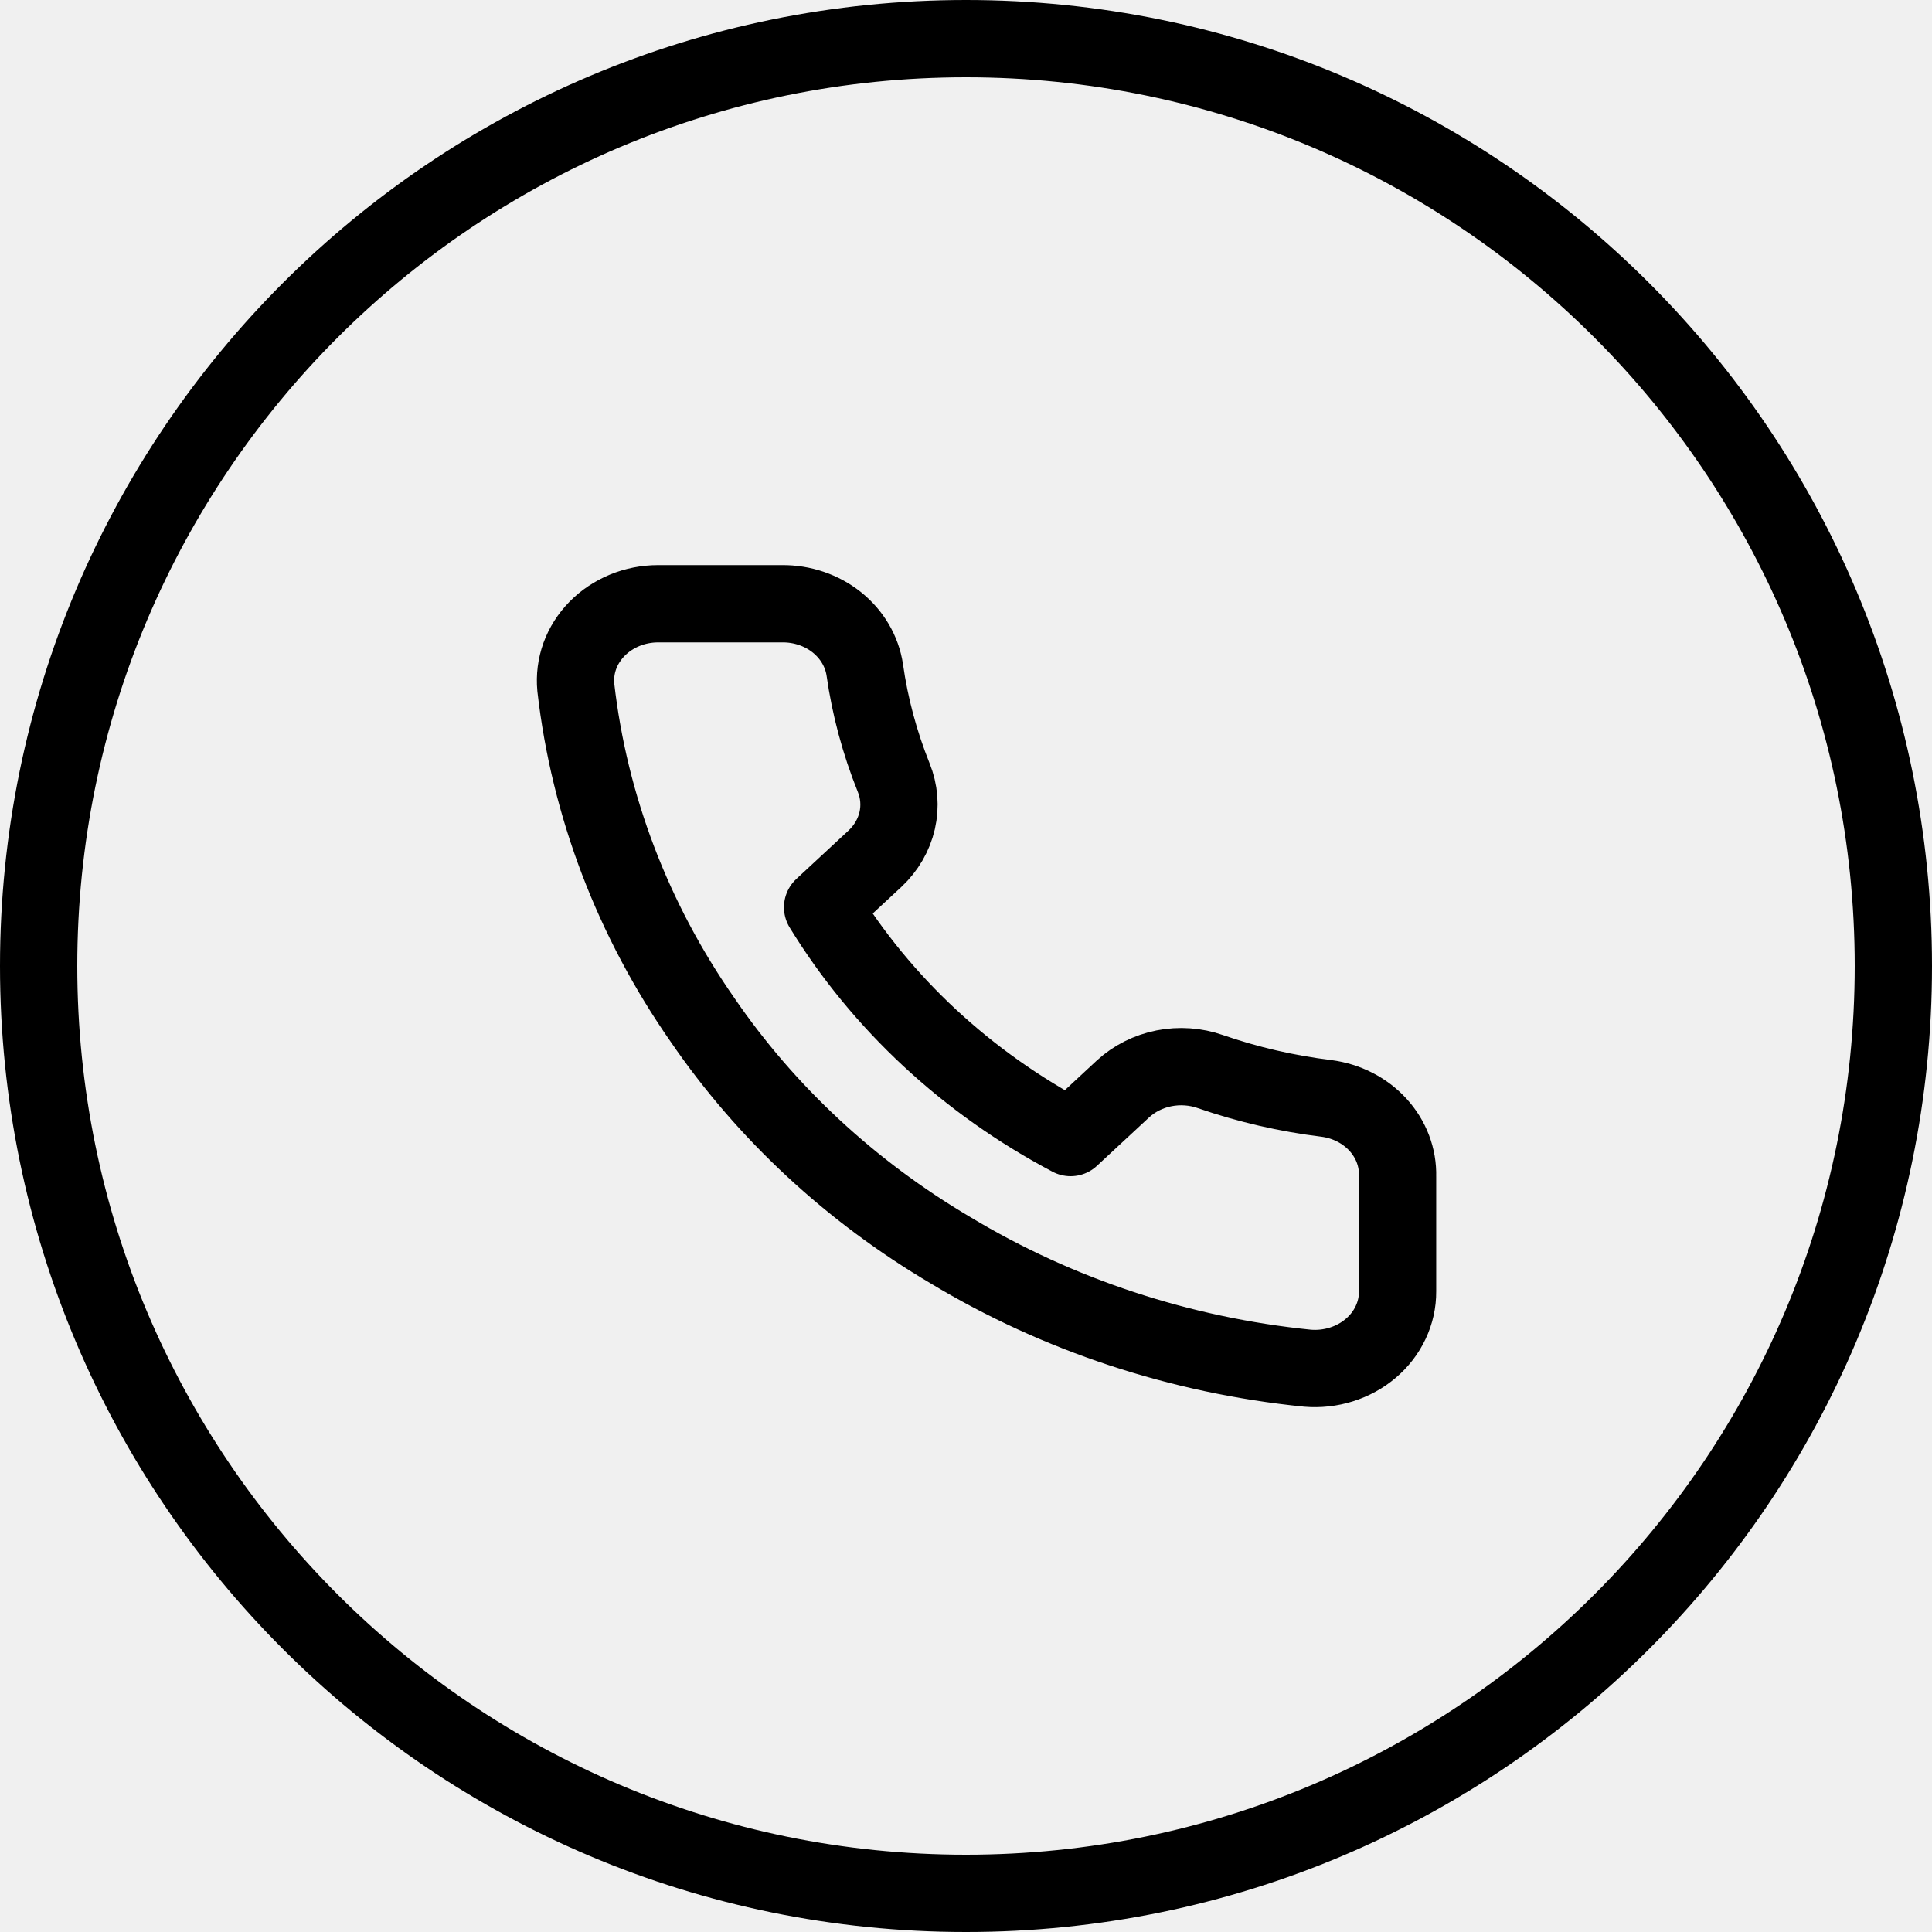
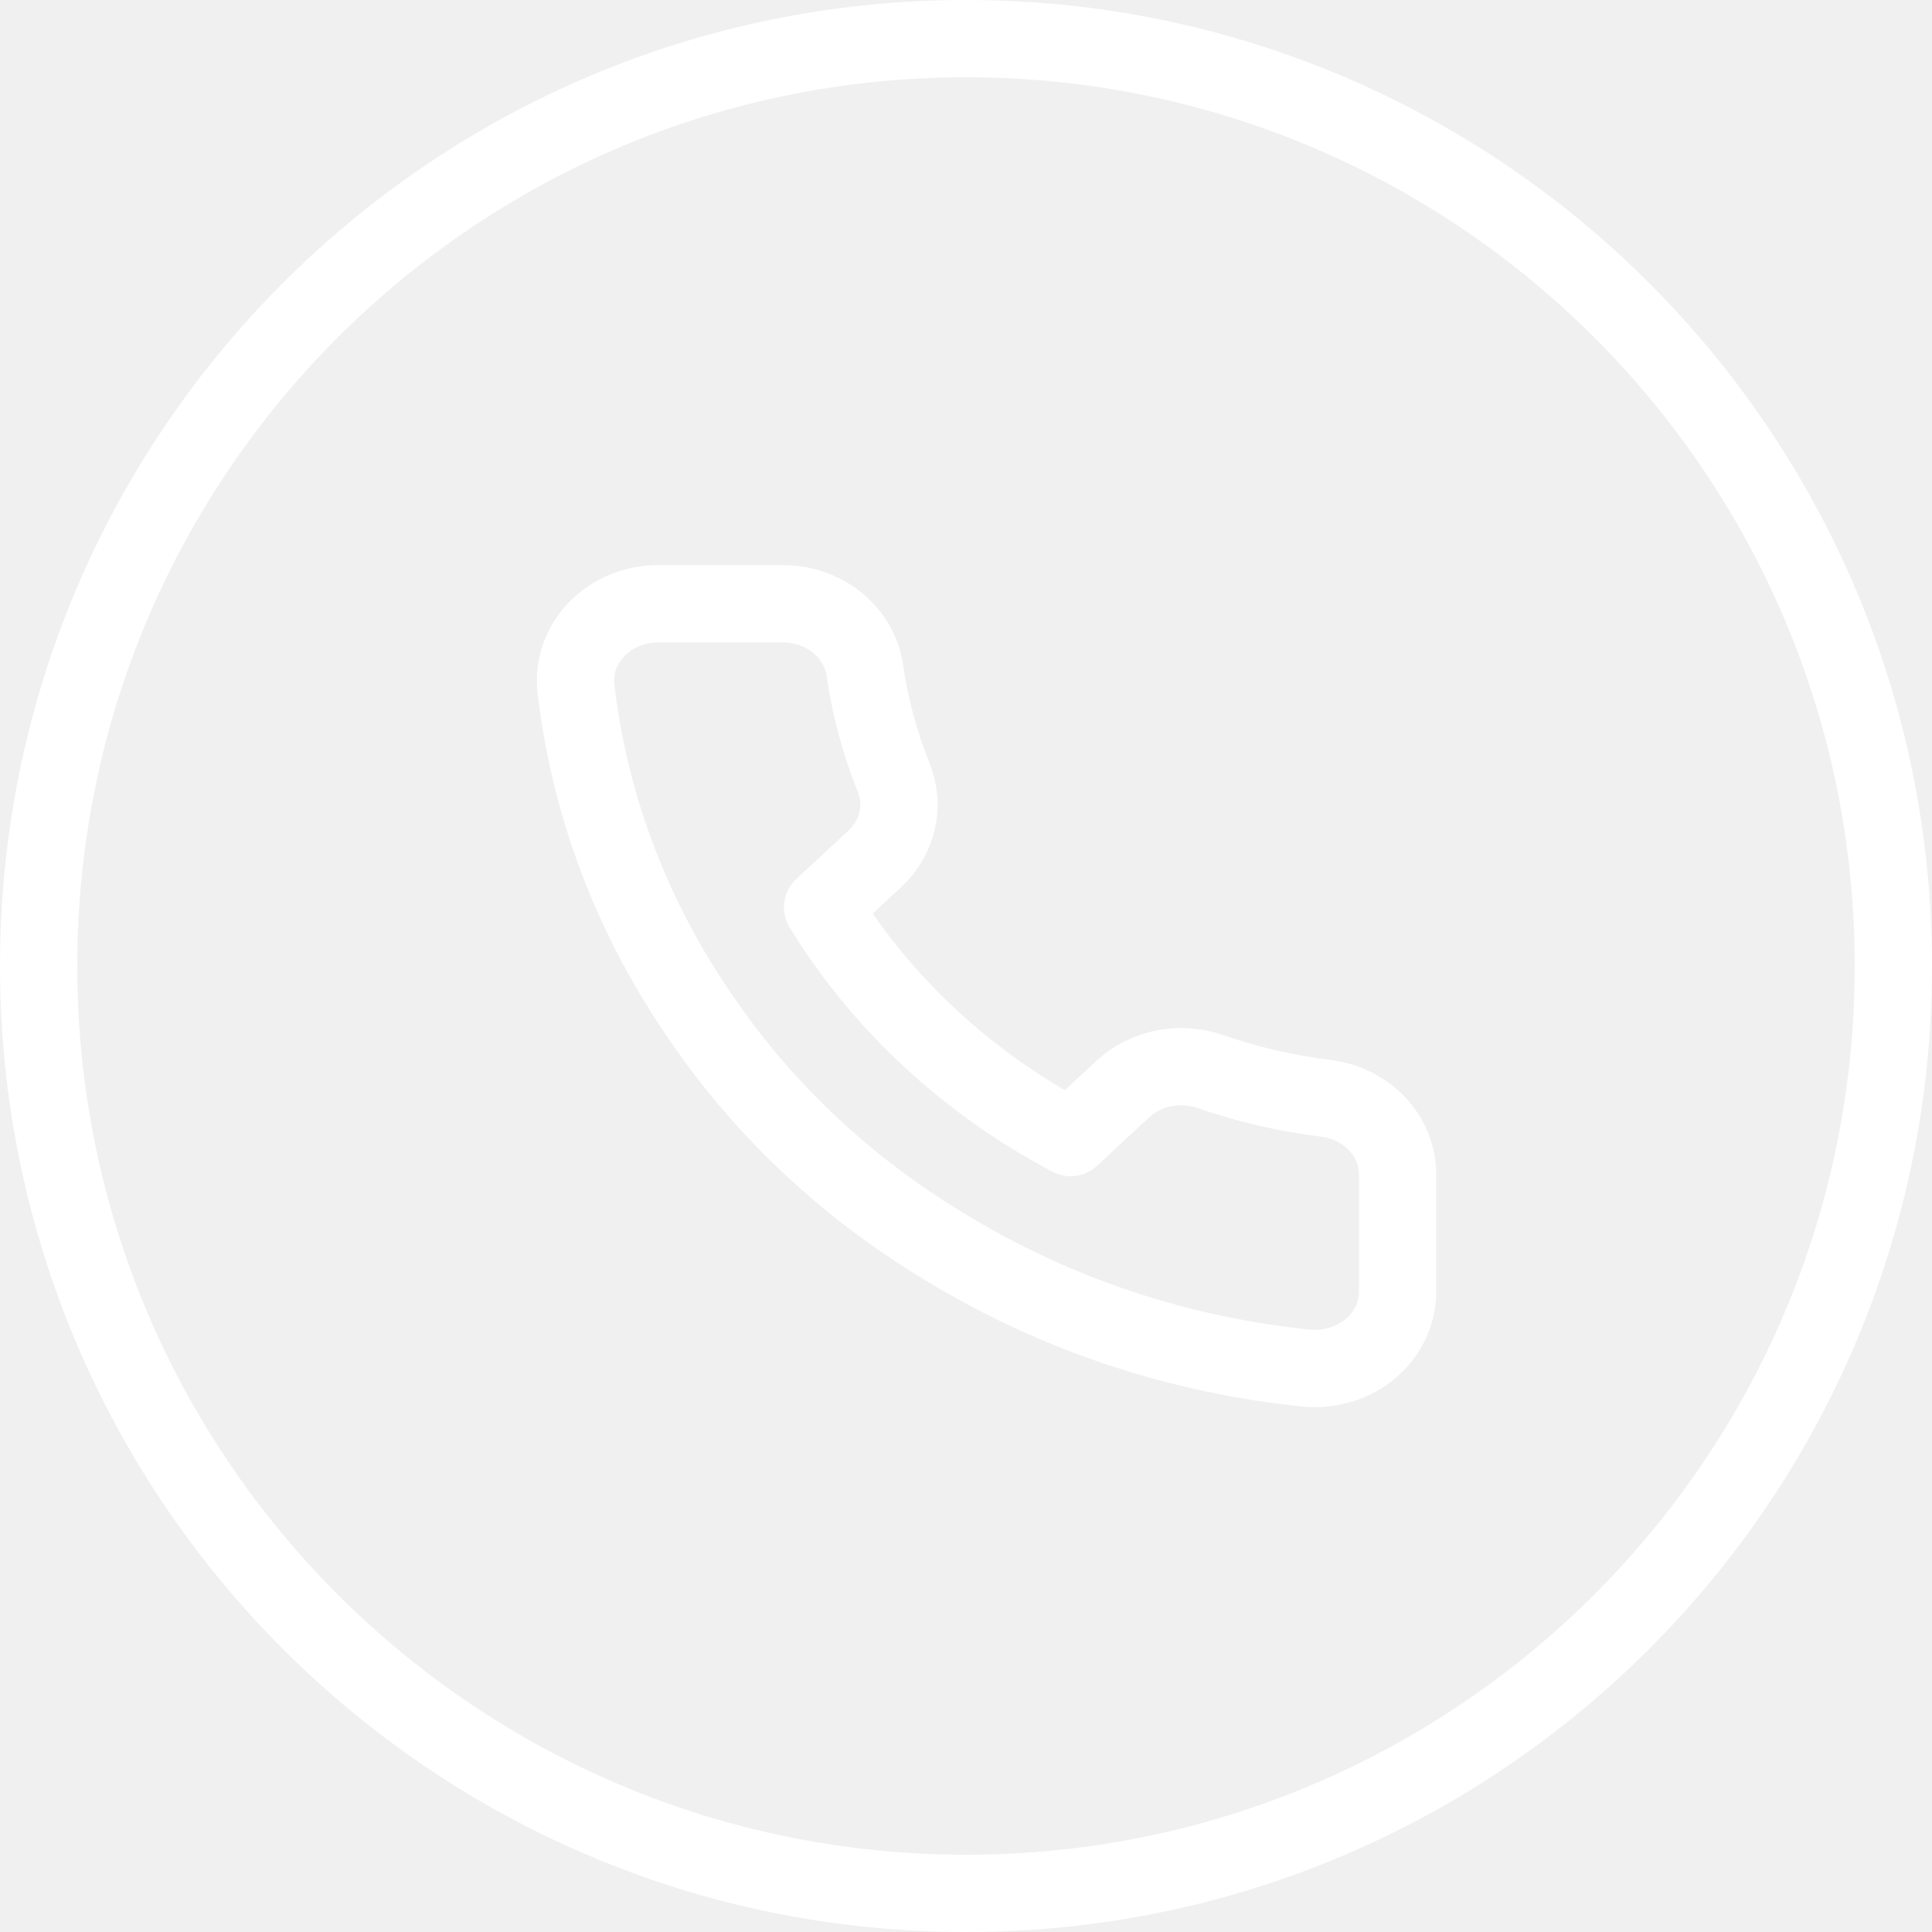
<svg xmlns="http://www.w3.org/2000/svg" width="50" height="50" viewBox="0 0 50 50" fill="none">
-   <circle cx="25" cy="25" r="24" stroke="black" stroke-width="2" />
-   <path d="M36.169 30.443V33.422C36.171 33.699 36.11 33.973 35.99 34.226C35.871 34.48 35.696 34.707 35.476 34.894C35.257 35.081 34.998 35.223 34.715 35.312C34.433 35.401 34.134 35.434 33.837 35.409C30.546 35.077 27.383 34.032 24.605 32.36C22.02 30.835 19.829 28.8 18.186 26.401C16.378 23.81 15.253 20.86 14.902 17.79C14.876 17.515 14.911 17.239 15.005 16.977C15.1 16.716 15.253 16.476 15.453 16.272C15.653 16.069 15.897 15.906 16.169 15.794C16.44 15.683 16.734 15.625 17.031 15.625H20.24C20.76 15.62 21.263 15.791 21.657 16.105C22.05 16.42 22.307 16.856 22.38 17.333C22.515 18.287 22.767 19.223 23.129 20.124C23.273 20.48 23.304 20.866 23.219 21.237C23.133 21.609 22.935 21.95 22.648 22.22L21.289 23.481C22.812 25.967 25.029 28.026 27.707 29.44L29.066 28.178C29.357 27.912 29.724 27.727 30.124 27.648C30.524 27.569 30.941 27.598 31.323 27.732C32.294 28.068 33.302 28.301 34.33 28.427C34.849 28.495 35.324 28.738 35.663 29.11C36.002 29.481 36.182 29.956 36.169 30.443Z" stroke="black" stroke-width="2" stroke-linecap="round" stroke-linejoin="round" />
+   <circle cx="25" cy="25" r="24" stroke="white" stroke-width="2" />
+   <path d="M36.169 30.443V33.422C36.171 33.699 36.11 33.973 35.99 34.226C35.871 34.48 35.696 34.707 35.476 34.894C35.257 35.081 34.998 35.223 34.715 35.312C34.433 35.401 34.134 35.434 33.837 35.409C30.546 35.077 27.383 34.032 24.605 32.36C22.02 30.835 19.829 28.8 18.186 26.401C16.378 23.81 15.253 20.86 14.902 17.79C14.876 17.515 14.911 17.239 15.005 16.977C15.1 16.716 15.253 16.476 15.453 16.272C15.653 16.069 15.897 15.906 16.169 15.794C16.44 15.683 16.734 15.625 17.031 15.625H20.24C20.76 15.62 21.263 15.791 21.657 16.105C22.05 16.42 22.307 16.856 22.38 17.333C22.515 18.287 22.767 19.223 23.129 20.124C23.273 20.48 23.304 20.866 23.219 21.237C23.133 21.609 22.935 21.95 22.648 22.22L21.289 23.481C22.812 25.967 25.029 28.026 27.707 29.44L29.066 28.178C29.357 27.912 29.724 27.727 30.124 27.648C30.524 27.569 30.941 27.598 31.323 27.732C32.294 28.068 33.302 28.301 34.33 28.427C34.849 28.495 35.324 28.738 35.663 29.11C36.002 29.481 36.182 29.956 36.169 30.443Z" stroke="white" stroke-width="2" stroke-linecap="round" stroke-linejoin="round" />
</svg>
